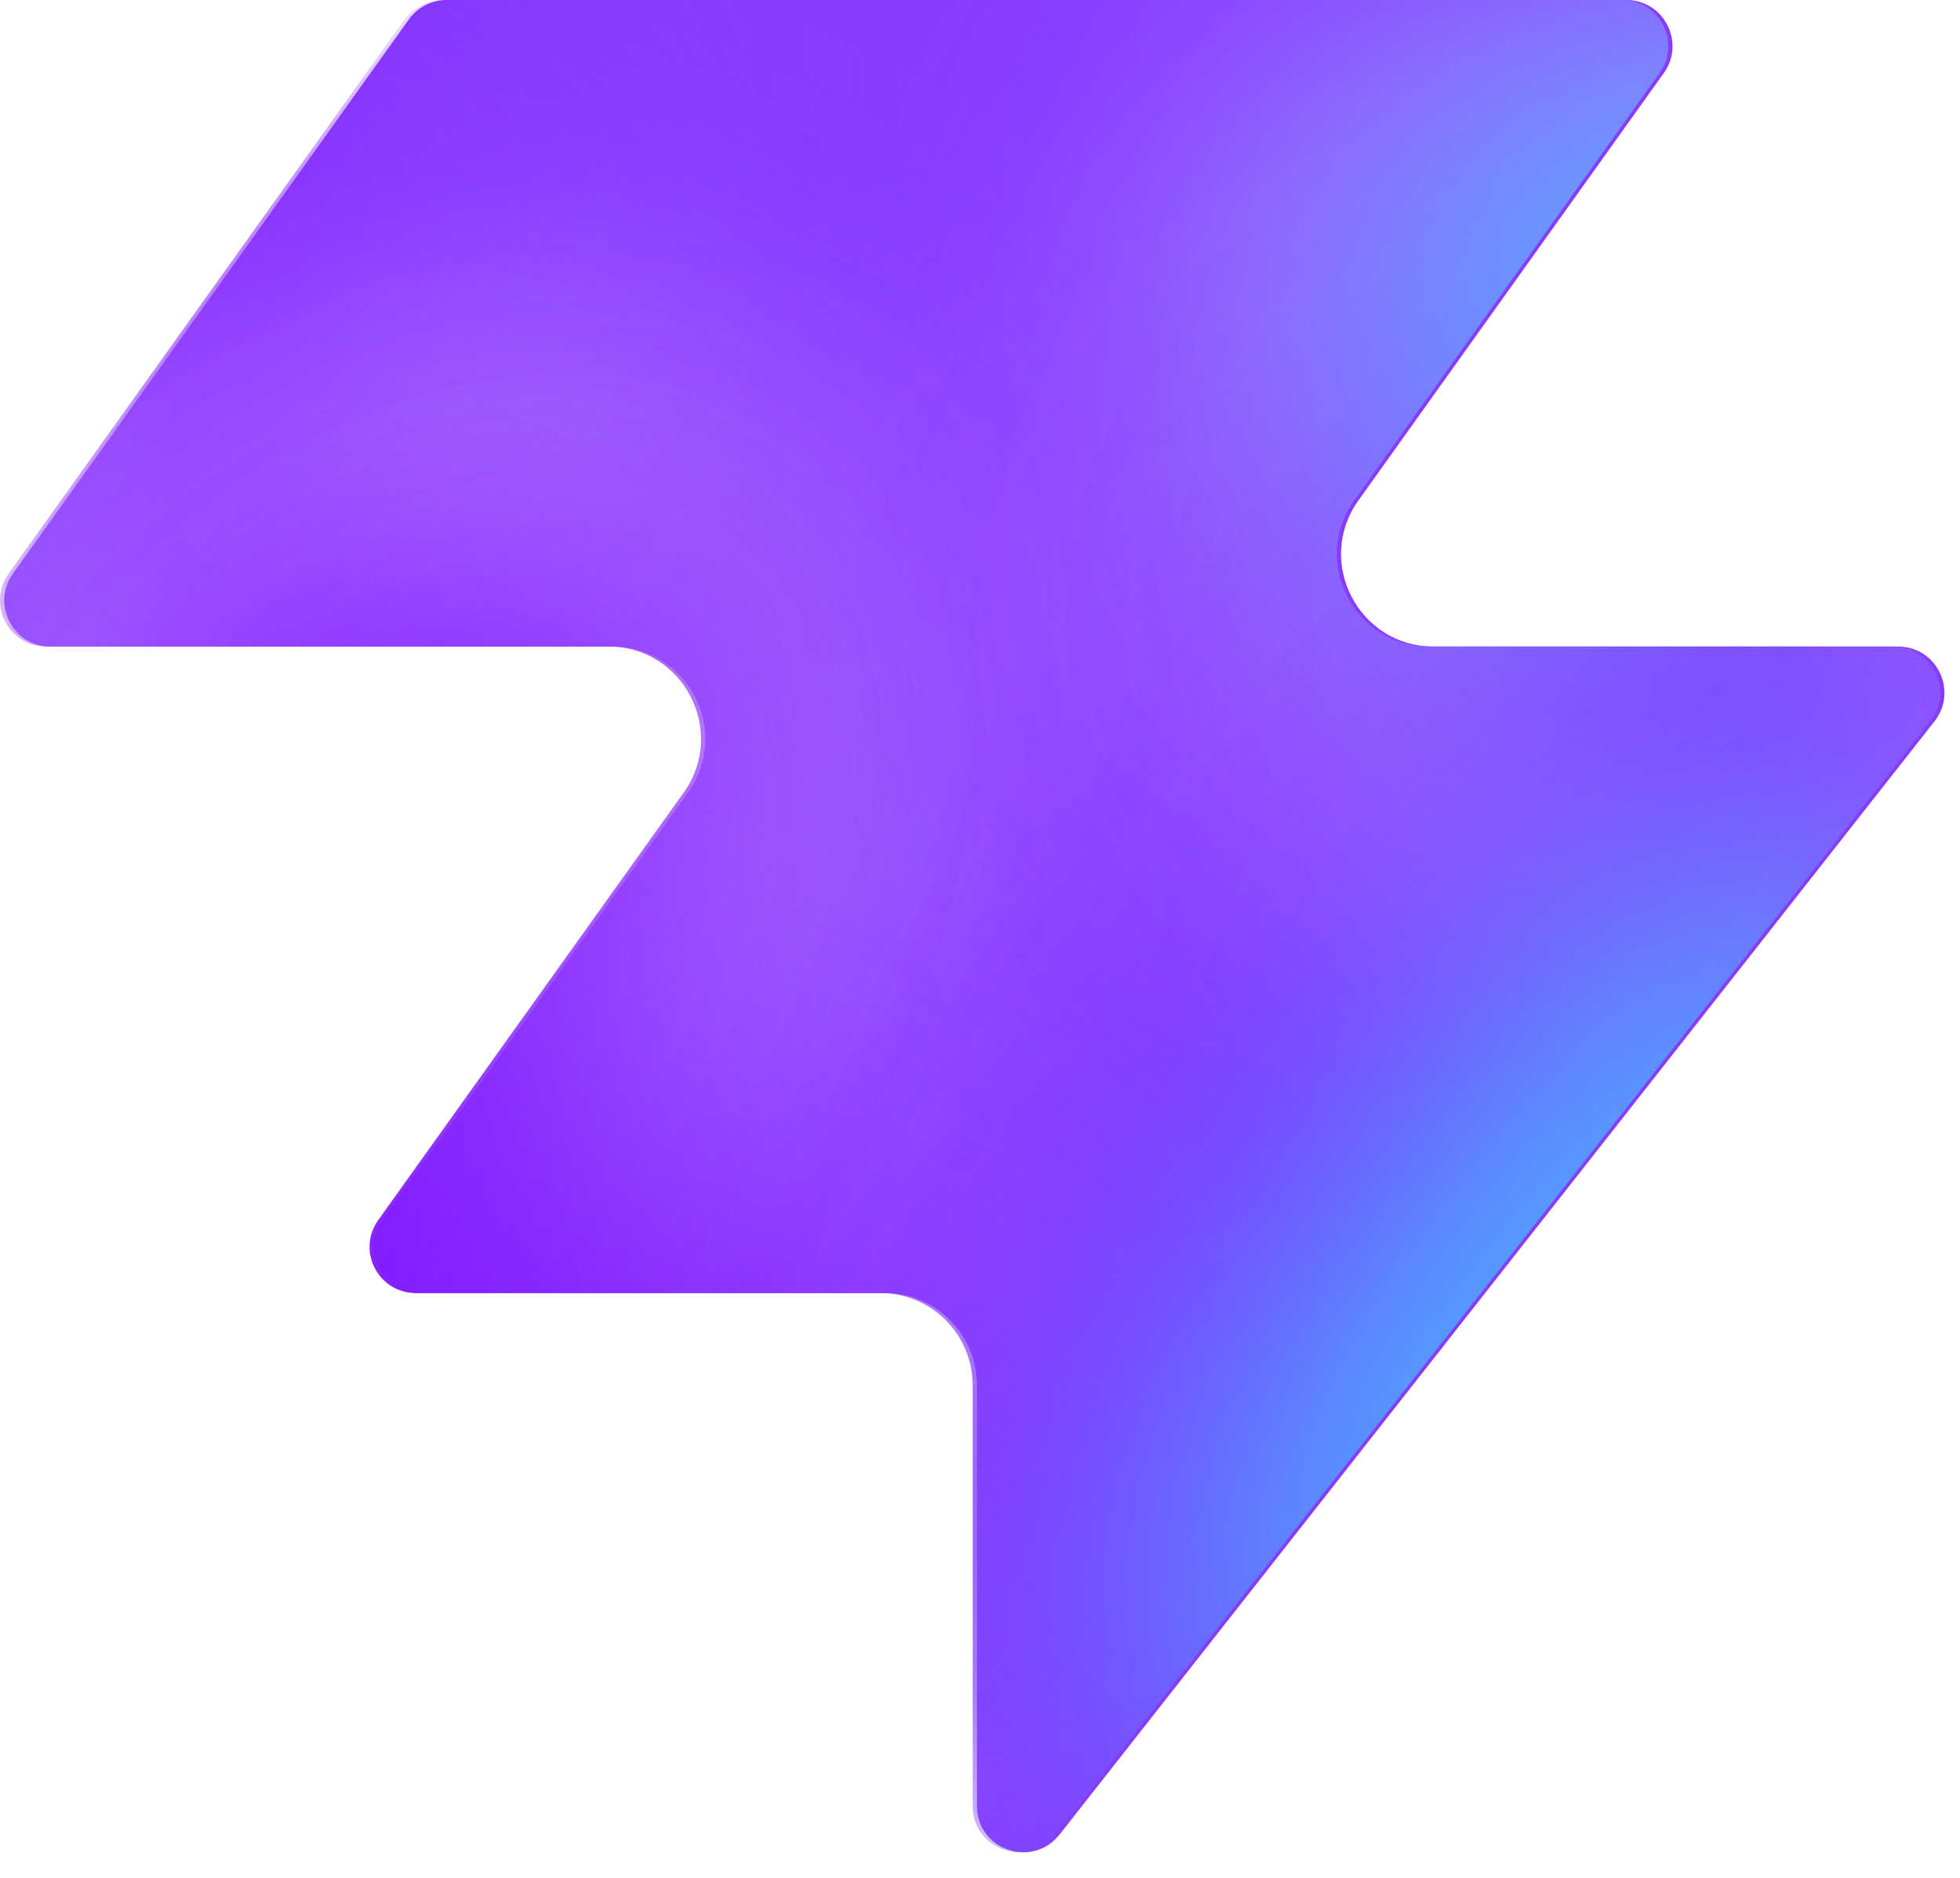
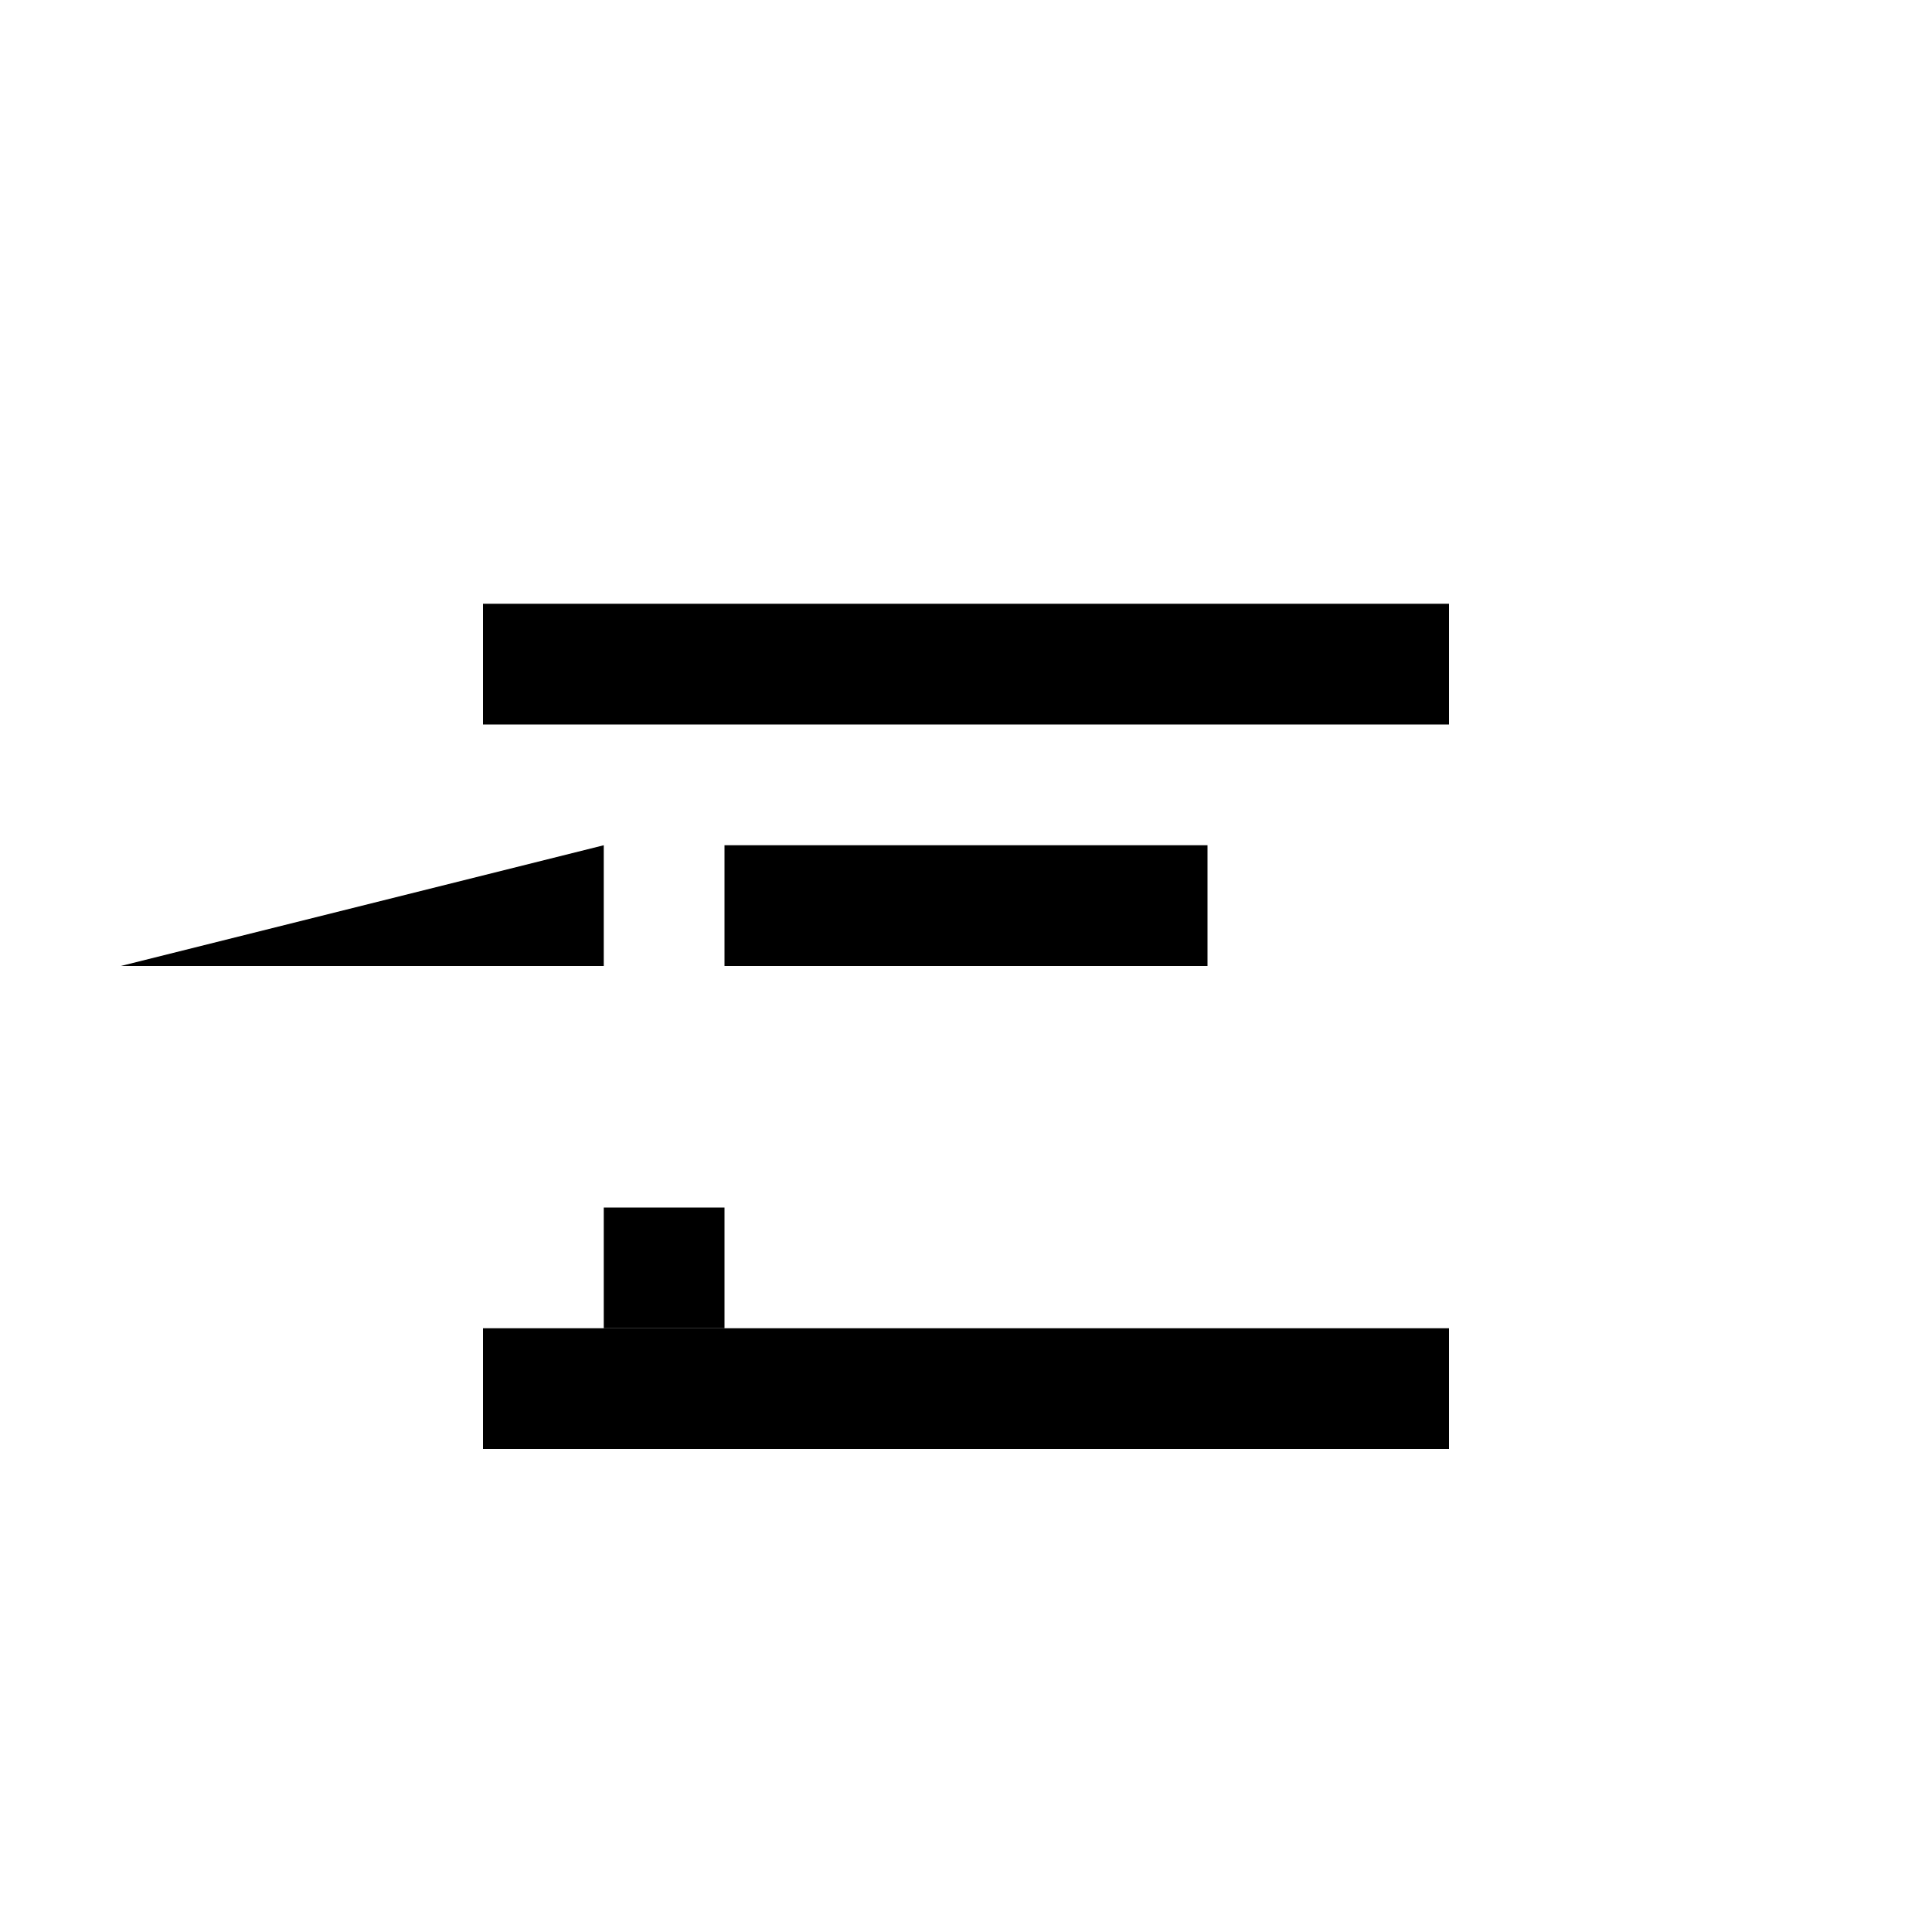
- <svg xmlns="http://www.w3.org/2000/svg" width="48" height="46" fill="none" viewBox="0 0 48 46">
-   <path fill="#863bff" d="M25.946 44.938c-.664.845-2.021.375-2.021-.698V33.937a2.26 2.26 0 0 0-2.262-2.262H10.287c-.92 0-1.456-1.04-.92-1.788l7.48-10.471c1.07-1.497 0-3.578-1.842-3.578H1.237c-.92 0-1.456-1.04-.92-1.788L10.013.474c.214-.297.556-.474.92-.474h28.894c.92 0 1.456 1.04.92 1.788l-7.48 10.471c-1.07 1.498 0 3.579 1.842 3.579h11.377c.943 0 1.473 1.088.89 1.83L25.947 44.94z" style="fill:#863bff;fill:color(display-p3 .525 .23 1);fill-opacity:1" />
-   <mask id="a" width="48" height="46" x="0" y="0" maskUnits="userSpaceOnUse" style="mask-type:alpha">
-     <path fill="#000" d="M25.842 44.938c-.664.844-2.021.375-2.021-.698V33.937a2.26 2.26 0 0 0-2.262-2.262H10.183c-.92 0-1.456-1.04-.92-1.788l7.48-10.471c1.07-1.498 0-3.579-1.842-3.579H1.133c-.92 0-1.456-1.04-.92-1.787L9.91.473c.214-.297.556-.474.92-.474h28.894c.92 0 1.456 1.04.92 1.788l-7.48 10.471c-1.07 1.498 0 3.578 1.842 3.578h11.377c.943 0 1.473 1.088.89 1.832L25.843 44.94z" style="fill:#000;fill-opacity:1" />
-   </mask>
-   <g mask="url(#a)">
-     <g filter="url(#b)">
-       <ellipse cx="5.508" cy="14.704" fill="#ede6ff" rx="5.508" ry="14.704" style="fill:#ede6ff;fill:color(display-p3 .927 .903 1);fill-opacity:1" transform="matrix(.00324 1 1 -.00324 -4.47 31.516)" />
-     </g>
-     <g filter="url(#c)">
-       <ellipse cx="10.399" cy="29.851" fill="#ede6ff" rx="10.399" ry="29.851" style="fill:#ede6ff;fill:color(display-p3 .927 .903 1);fill-opacity:1" transform="matrix(.00324 1 1 -.00324 -39.328 7.883)" />
-     </g>
-     <g filter="url(#d)">
-       <ellipse cx="5.508" cy="30.487" fill="#7e14ff" rx="5.508" ry="30.487" style="fill:#7e14ff;fill:color(display-p3 .492 .077 1);fill-opacity:1" transform="rotate(89.814 -25.913 -14.639)scale(1 -1)" />
-     </g>
-     <g filter="url(#e)">
-       <ellipse cx="5.508" cy="30.599" fill="#7e14ff" rx="5.508" ry="30.599" style="fill:#7e14ff;fill:color(display-p3 .492 .077 1);fill-opacity:1" transform="rotate(89.814 -32.644 -3.334)scale(1 -1)" />
-     </g>
-     <g filter="url(#f)">
-       <ellipse cx="5.508" cy="30.599" fill="#7e14ff" rx="5.508" ry="30.599" style="fill:#7e14ff;fill:color(display-p3 .492 .077 1);fill-opacity:1" transform="matrix(.00324 1 1 -.00324 -34.34 30.47)" />
-     </g>
-     <g filter="url(#g)">
-       <ellipse cx="14.072" cy="22.078" fill="#ede6ff" rx="14.072" ry="22.078" style="fill:#ede6ff;fill:color(display-p3 .927 .903 1);fill-opacity:1" transform="rotate(93.35 24.506 48.493)scale(-1 1)" />
-     </g>
-     <g filter="url(#h)">
-       <ellipse cx="3.47" cy="21.501" fill="#7e14ff" rx="3.47" ry="21.501" style="fill:#7e14ff;fill:color(display-p3 .492 .077 1);fill-opacity:1" transform="rotate(89.009 28.708 47.59)scale(-1 1)" />
-     </g>
-     <g filter="url(#i)">
-       <ellipse cx="3.47" cy="21.501" fill="#7e14ff" rx="3.47" ry="21.501" style="fill:#7e14ff;fill:color(display-p3 .492 .077 1);fill-opacity:1" transform="rotate(89.009 28.708 47.59)scale(-1 1)" />
-     </g>
-     <g filter="url(#j)">
-       <ellipse cx=".387" cy="8.972" fill="#7e14ff" rx="4.407" ry="29.108" style="fill:#7e14ff;fill:color(display-p3 .492 .077 1);fill-opacity:1" transform="rotate(39.51 .387 8.972)" />
-     </g>
-     <g filter="url(#k)">
-       <ellipse cx="47.523" cy="-6.092" fill="#7e14ff" rx="4.407" ry="29.108" style="fill:#7e14ff;fill:color(display-p3 .492 .077 1);fill-opacity:1" transform="rotate(37.892 47.523 -6.092)" />
-     </g>
-     <g filter="url(#l)">
-       <ellipse cx="41.412" cy="6.333" fill="#47bfff" rx="5.971" ry="9.665" style="fill:#47bfff;fill:color(display-p3 .28 .748 1);fill-opacity:1" transform="rotate(37.892 41.412 6.333)" />
-     </g>
-     <g filter="url(#m)">
-       <ellipse cx="-1.879" cy="38.332" fill="#7e14ff" rx="4.407" ry="29.108" style="fill:#7e14ff;fill:color(display-p3 .492 .077 1);fill-opacity:1" transform="rotate(37.892 -1.88 38.332)" />
-     </g>
-     <g filter="url(#n)">
-       <ellipse cx="-1.879" cy="38.332" fill="#7e14ff" rx="4.407" ry="29.108" style="fill:#7e14ff;fill:color(display-p3 .492 .077 1);fill-opacity:1" transform="rotate(37.892 -1.88 38.332)" />
-     </g>
-     <g filter="url(#o)">
-       <ellipse cx="35.651" cy="29.907" fill="#7e14ff" rx="4.407" ry="29.108" style="fill:#7e14ff;fill:color(display-p3 .492 .077 1);fill-opacity:1" transform="rotate(37.892 35.651 29.907)" />
-     </g>
-     <g filter="url(#p)">
-       <ellipse cx="38.418" cy="32.4" fill="#47bfff" rx="5.971" ry="15.297" style="fill:#47bfff;fill:color(display-p3 .28 .748 1);fill-opacity:1" transform="rotate(37.892 38.418 32.4)" />
-     </g>
-   </g>
-   <defs>
-     <filter id="b" width="60.045" height="41.654" x="-19.77" y="16.149" color-interpolation-filters="sRGB" filterUnits="userSpaceOnUse">
-       <feFlood flood-opacity="0" result="BackgroundImageFix" />
-       <feBlend in="SourceGraphic" in2="BackgroundImageFix" result="shape" />
-       <feGaussianBlur result="effect1_foregroundBlur_2002_17158" stdDeviation="7.659" />
-     </filter>
-     <filter id="c" width="90.34" height="51.437" x="-54.613" y="-7.533" color-interpolation-filters="sRGB" filterUnits="userSpaceOnUse">
-       <feFlood flood-opacity="0" result="BackgroundImageFix" />
-       <feBlend in="SourceGraphic" in2="BackgroundImageFix" result="shape" />
-       <feGaussianBlur result="effect1_foregroundBlur_2002_17158" stdDeviation="7.659" />
-     </filter>
-     <filter id="d" width="79.355" height="29.4" x="-49.64" y="2.03" color-interpolation-filters="sRGB" filterUnits="userSpaceOnUse">
-       <feFlood flood-opacity="0" result="BackgroundImageFix" />
-       <feBlend in="SourceGraphic" in2="BackgroundImageFix" result="shape" />
-       <feGaussianBlur result="effect1_foregroundBlur_2002_17158" stdDeviation="4.596" />
-     </filter>
-     <filter id="e" width="79.579" height="29.4" x="-45.045" y="20.029" color-interpolation-filters="sRGB" filterUnits="userSpaceOnUse">
-       <feFlood flood-opacity="0" result="BackgroundImageFix" />
-       <feBlend in="SourceGraphic" in2="BackgroundImageFix" result="shape" />
-       <feGaussianBlur result="effect1_foregroundBlur_2002_17158" stdDeviation="4.596" />
-     </filter>
-     <filter id="f" width="79.579" height="29.4" x="-43.513" y="21.178" color-interpolation-filters="sRGB" filterUnits="userSpaceOnUse">
-       <feFlood flood-opacity="0" result="BackgroundImageFix" />
-       <feBlend in="SourceGraphic" in2="BackgroundImageFix" result="shape" />
-       <feGaussianBlur result="effect1_foregroundBlur_2002_17158" stdDeviation="4.596" />
-     </filter>
-     <filter id="g" width="74.749" height="58.852" x="15.756" y="-17.901" color-interpolation-filters="sRGB" filterUnits="userSpaceOnUse">
-       <feFlood flood-opacity="0" result="BackgroundImageFix" />
-       <feBlend in="SourceGraphic" in2="BackgroundImageFix" result="shape" />
-       <feGaussianBlur result="effect1_foregroundBlur_2002_17158" stdDeviation="7.659" />
-     </filter>
-     <filter id="h" width="61.377" height="25.362" x="23.548" y="2.284" color-interpolation-filters="sRGB" filterUnits="userSpaceOnUse">
-       <feFlood flood-opacity="0" result="BackgroundImageFix" />
-       <feBlend in="SourceGraphic" in2="BackgroundImageFix" result="shape" />
-       <feGaussianBlur result="effect1_foregroundBlur_2002_17158" stdDeviation="4.596" />
-     </filter>
-     <filter id="i" width="61.377" height="25.362" x="23.548" y="2.284" color-interpolation-filters="sRGB" filterUnits="userSpaceOnUse">
-       <feFlood flood-opacity="0" result="BackgroundImageFix" />
-       <feBlend in="SourceGraphic" in2="BackgroundImageFix" result="shape" />
-       <feGaussianBlur result="effect1_foregroundBlur_2002_17158" stdDeviation="4.596" />
-     </filter>
-     <filter id="j" width="56.045" height="63.649" x="-27.636" y="-22.853" color-interpolation-filters="sRGB" filterUnits="userSpaceOnUse">
-       <feFlood flood-opacity="0" result="BackgroundImageFix" />
-       <feBlend in="SourceGraphic" in2="BackgroundImageFix" result="shape" />
-       <feGaussianBlur result="effect1_foregroundBlur_2002_17158" stdDeviation="4.596" />
-     </filter>
-     <filter id="k" width="54.814" height="64.646" x="20.116" y="-38.415" color-interpolation-filters="sRGB" filterUnits="userSpaceOnUse">
-       <feFlood flood-opacity="0" result="BackgroundImageFix" />
-       <feBlend in="SourceGraphic" in2="BackgroundImageFix" result="shape" />
-       <feGaussianBlur result="effect1_foregroundBlur_2002_17158" stdDeviation="4.596" />
-     </filter>
-     <filter id="l" width="33.541" height="35.313" x="24.641" y="-11.323" color-interpolation-filters="sRGB" filterUnits="userSpaceOnUse">
-       <feFlood flood-opacity="0" result="BackgroundImageFix" />
-       <feBlend in="SourceGraphic" in2="BackgroundImageFix" result="shape" />
-       <feGaussianBlur result="effect1_foregroundBlur_2002_17158" stdDeviation="4.596" />
-     </filter>
-     <filter id="m" width="54.814" height="64.646" x="-29.286" y="6.009" color-interpolation-filters="sRGB" filterUnits="userSpaceOnUse">
-       <feFlood flood-opacity="0" result="BackgroundImageFix" />
-       <feBlend in="SourceGraphic" in2="BackgroundImageFix" result="shape" />
-       <feGaussianBlur result="effect1_foregroundBlur_2002_17158" stdDeviation="4.596" />
-     </filter>
-     <filter id="n" width="54.814" height="64.646" x="-29.286" y="6.009" color-interpolation-filters="sRGB" filterUnits="userSpaceOnUse">
-       <feFlood flood-opacity="0" result="BackgroundImageFix" />
-       <feBlend in="SourceGraphic" in2="BackgroundImageFix" result="shape" />
-       <feGaussianBlur result="effect1_foregroundBlur_2002_17158" stdDeviation="4.596" />
-     </filter>
-     <filter id="o" width="54.814" height="64.646" x="8.244" y="-2.416" color-interpolation-filters="sRGB" filterUnits="userSpaceOnUse">
-       <feFlood flood-opacity="0" result="BackgroundImageFix" />
-       <feBlend in="SourceGraphic" in2="BackgroundImageFix" result="shape" />
-       <feGaussianBlur result="effect1_foregroundBlur_2002_17158" stdDeviation="4.596" />
-     </filter>
-     <filter id="p" width="39.409" height="43.623" x="18.713" y="10.588" color-interpolation-filters="sRGB" filterUnits="userSpaceOnUse">
-       <feFlood flood-opacity="0" result="BackgroundImageFix" />
-       <feBlend in="SourceGraphic" in2="BackgroundImageFix" result="shape" />
-       <feGaussianBlur result="effect1_foregroundBlur_2002_17158" stdDeviation="4.596" />
-     </filter>
-   </defs>
+ <svg xmlns="http://www.w3.org/2000/svg" viewBox="0 0 32 32" fill="none">
+   <path fill="currentColor" d="M8 10h16v2H8zM8 22h16v2H8z" />
+   <path fill="currentColor" d="M10 14v6h2v-6h8v2h-8v6h-2v-6h-8z" />
</svg>
